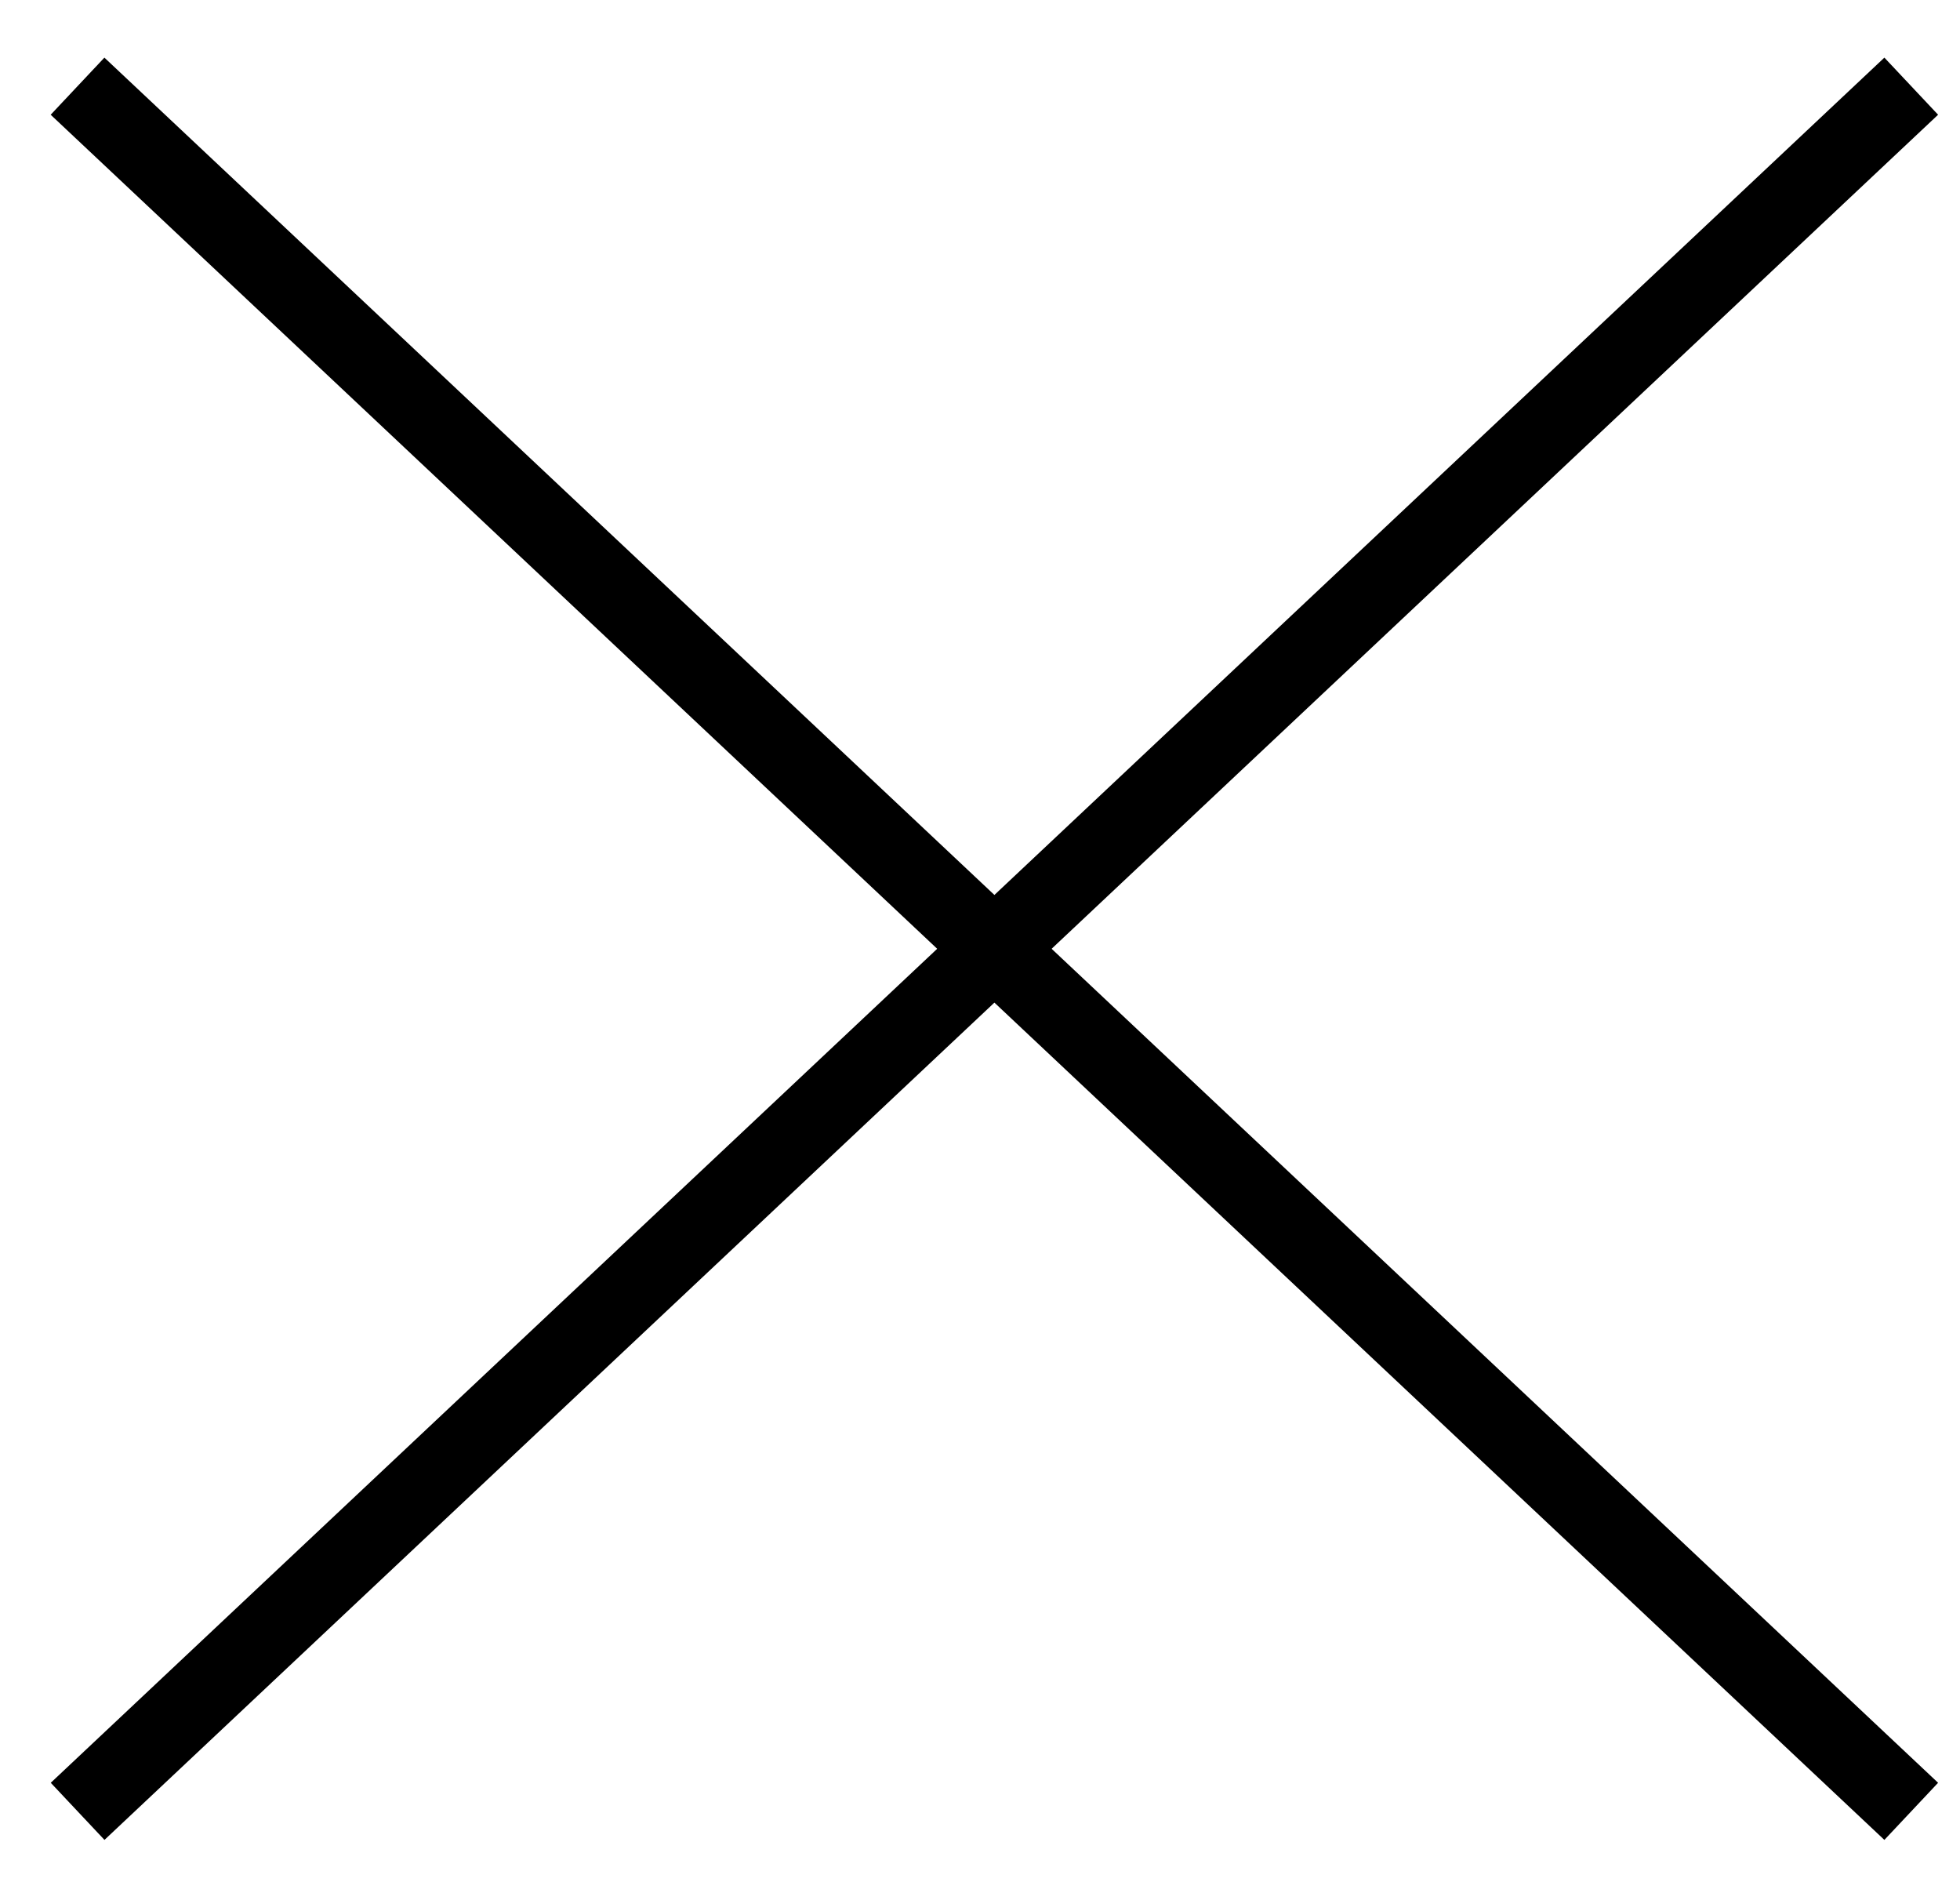
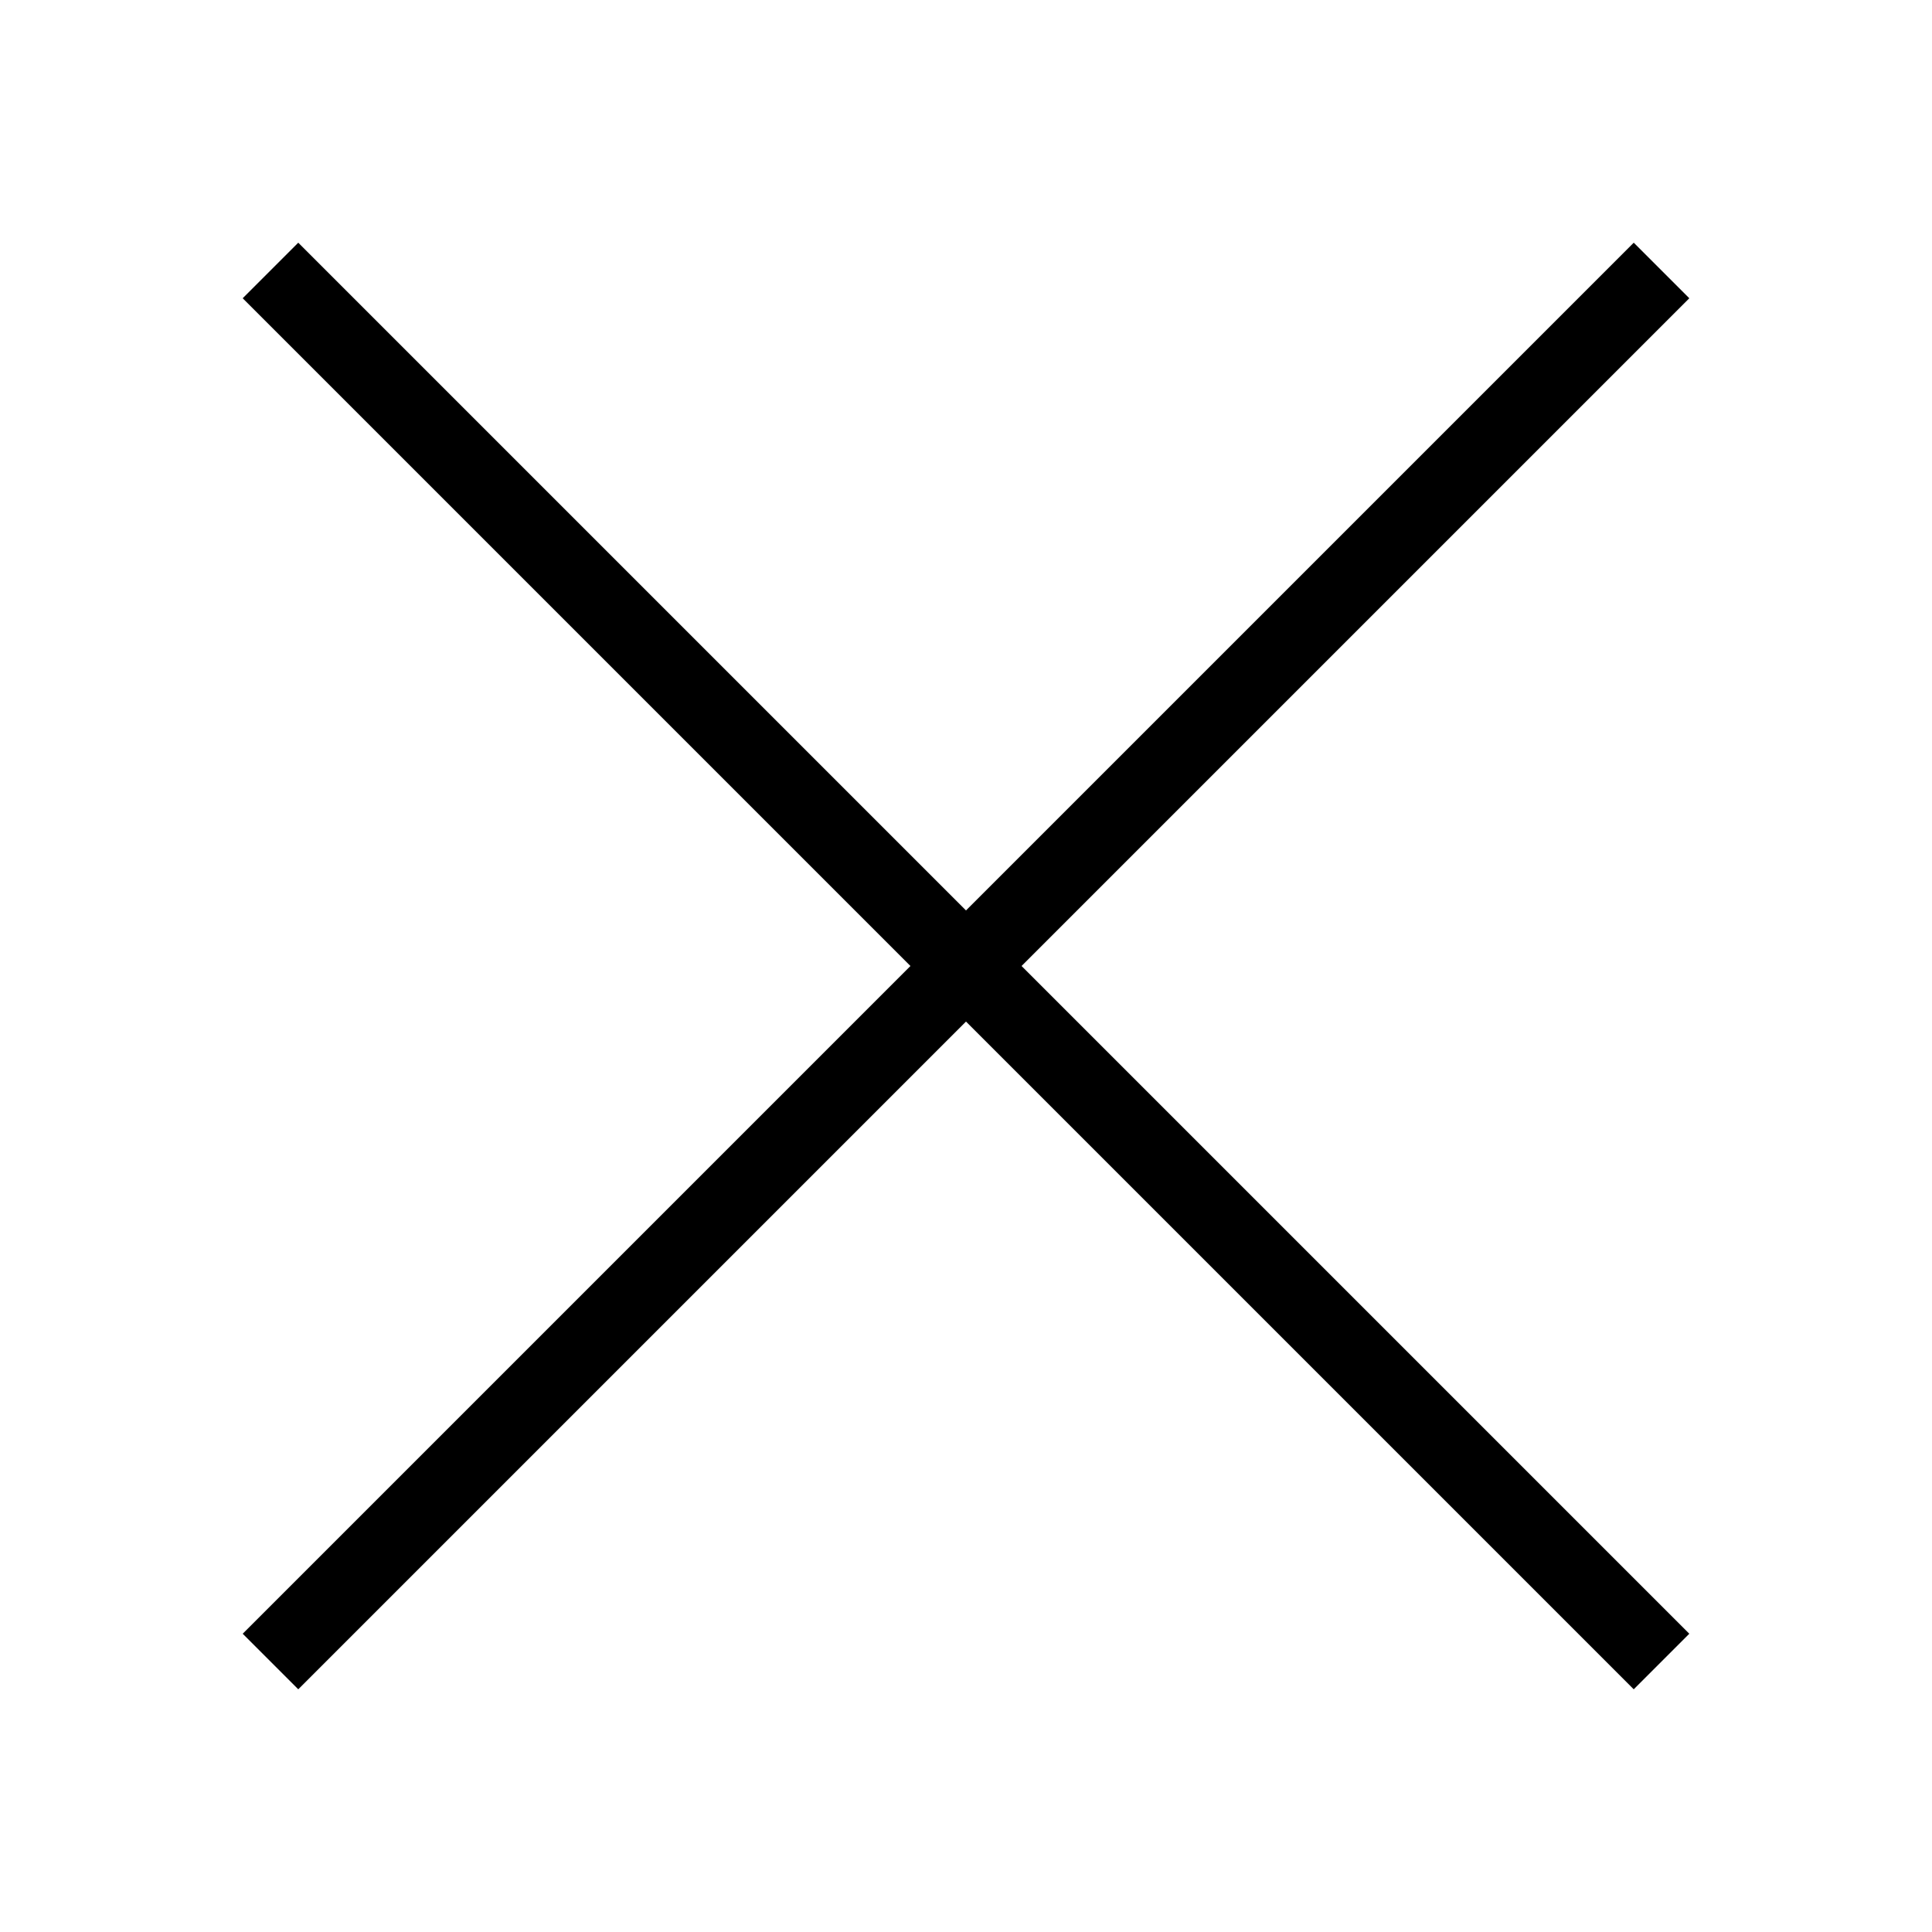
- <svg xmlns="http://www.w3.org/2000/svg" width="25" height="24" viewBox="0 0 25 24" fill="none">
-   <path d="M0.989 1.099L24.378 23.099" stroke="black" />
-   <path d="M24.378 1.099L0.99 23.099" stroke="black" />
+ <svg xmlns="http://www.w3.org/2000/svg" fill="#000000" viewBox="0 0 50 50" width="24px" height="24px">
+   <path d="M 7.719 6.281 L 6.281 7.719 L 23.562 25 L 6.281 42.281 L 7.719 43.719 L 25 26.438 L 42.281 43.719 L 43.719 42.281 L 26.438 25 L 43.719 7.719 L 42.281 6.281 L 25 23.562 Z" />
</svg>
